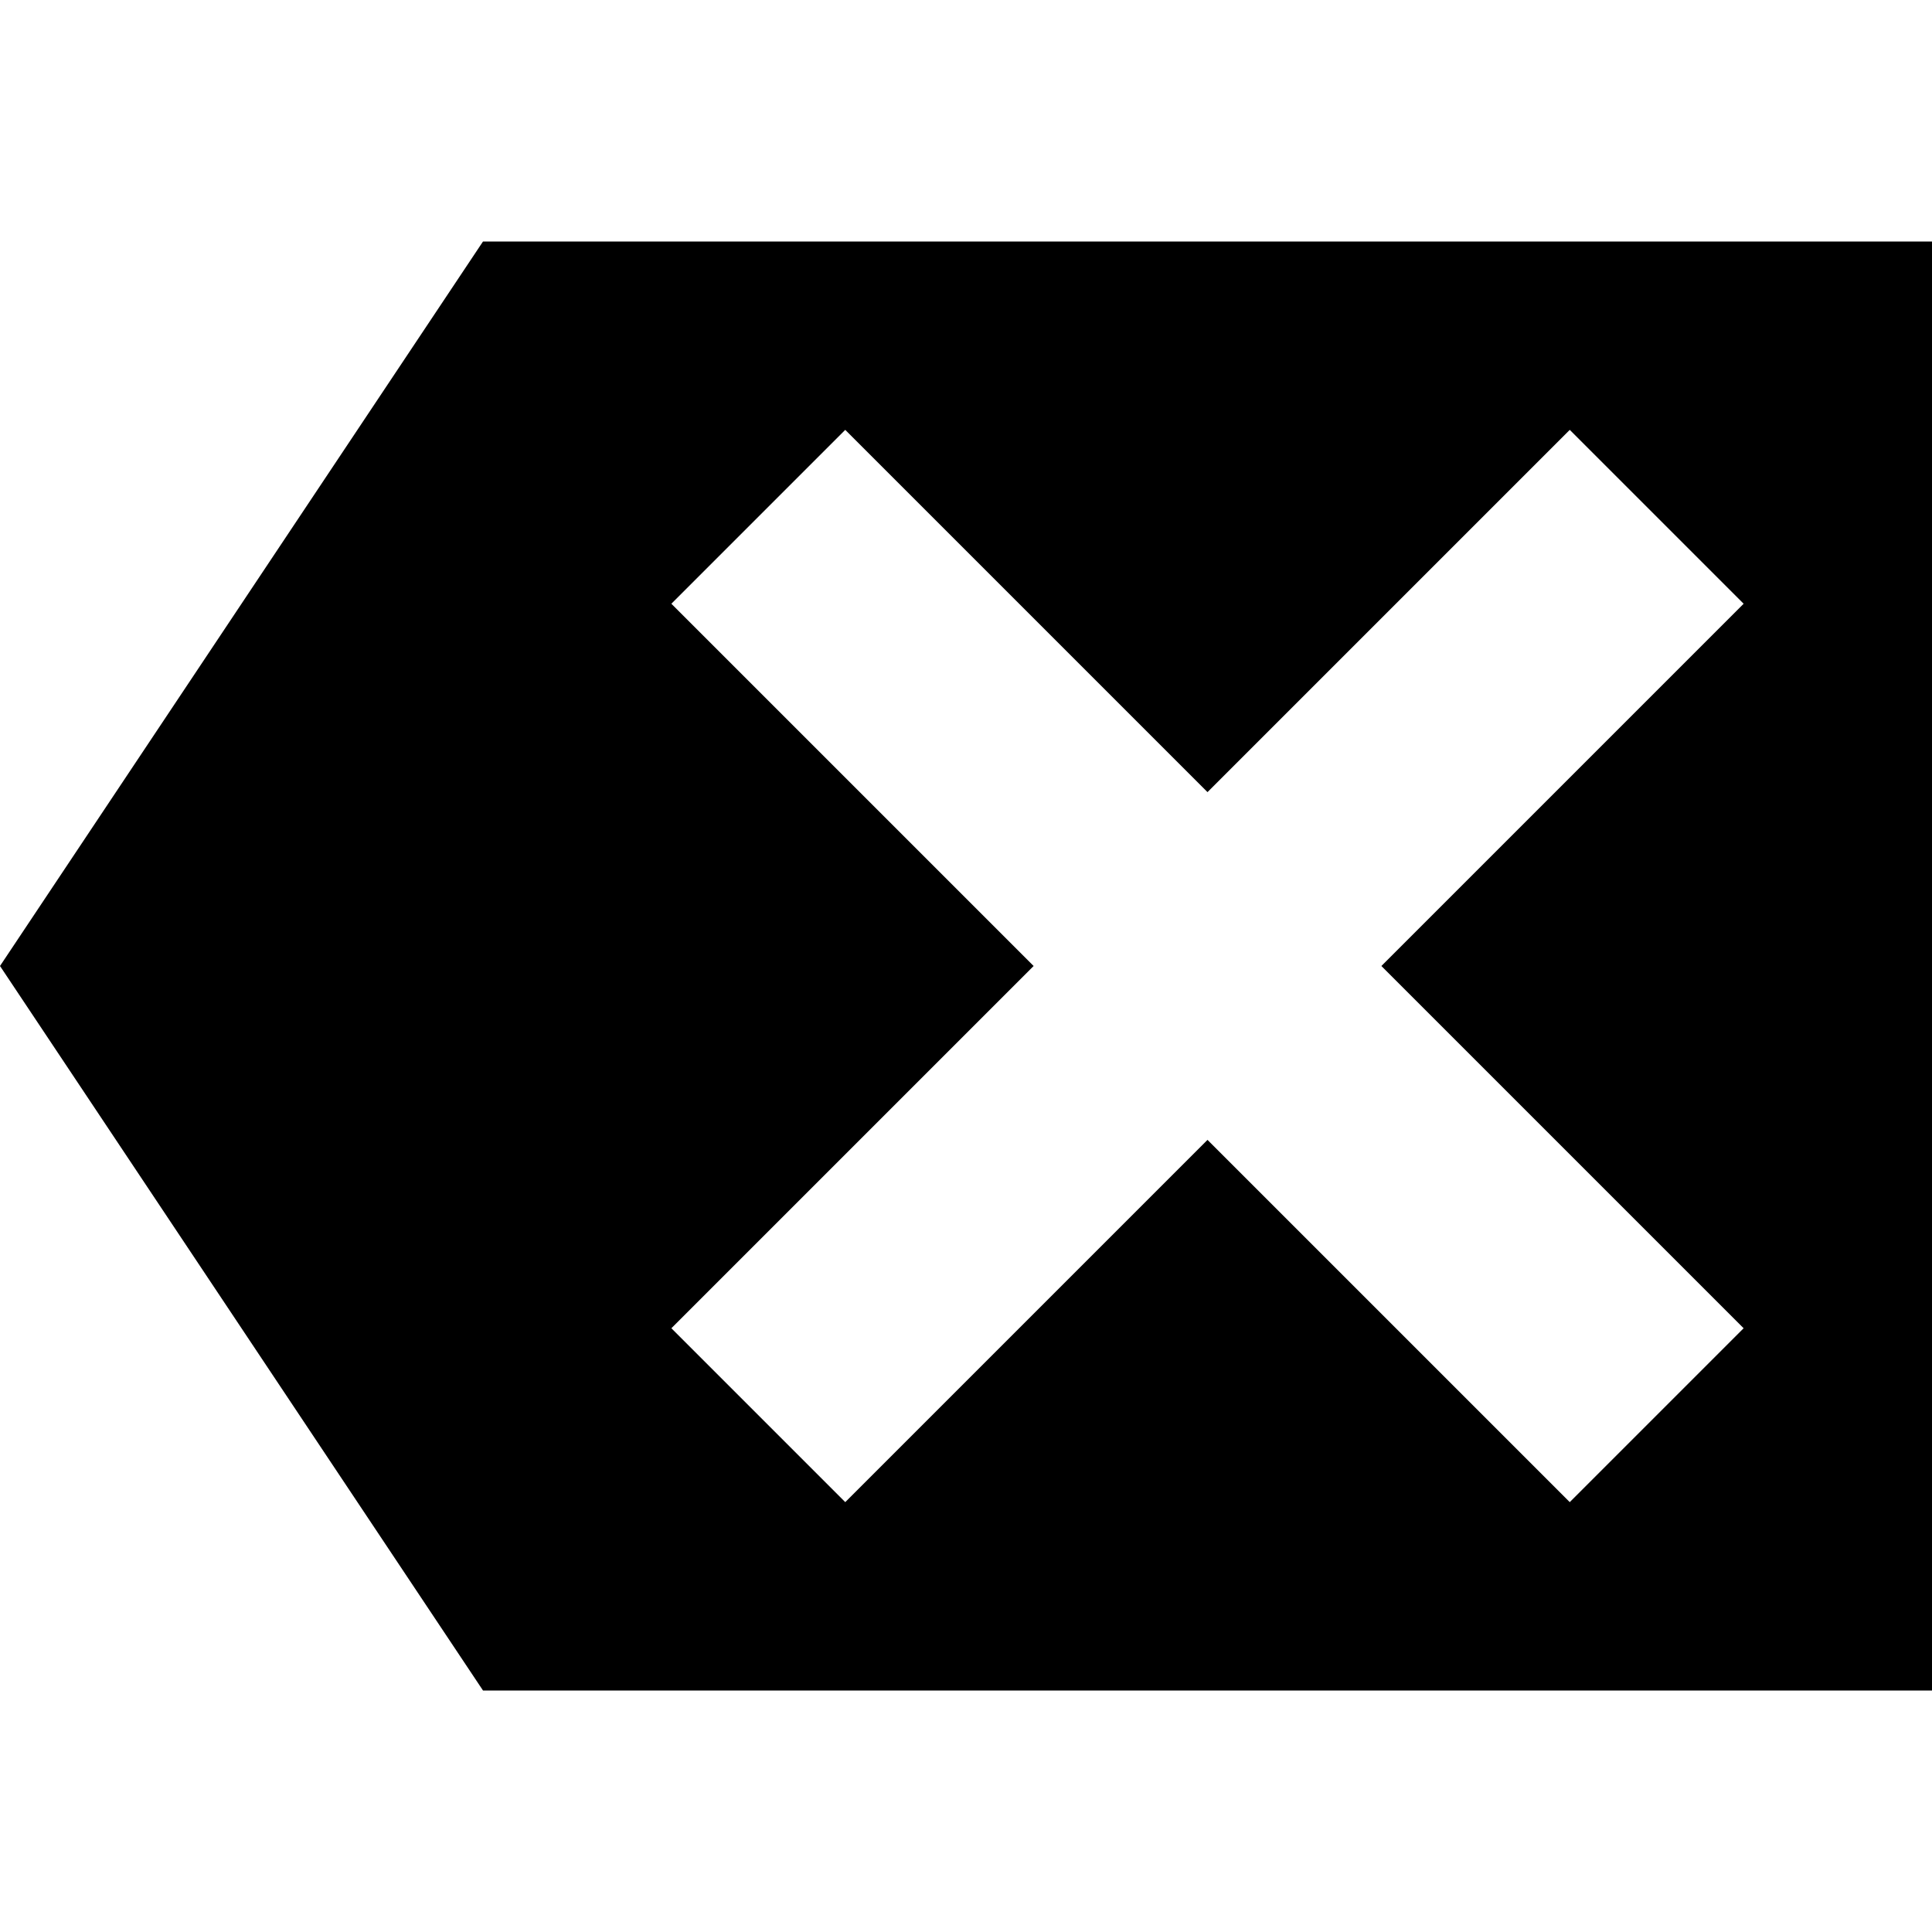
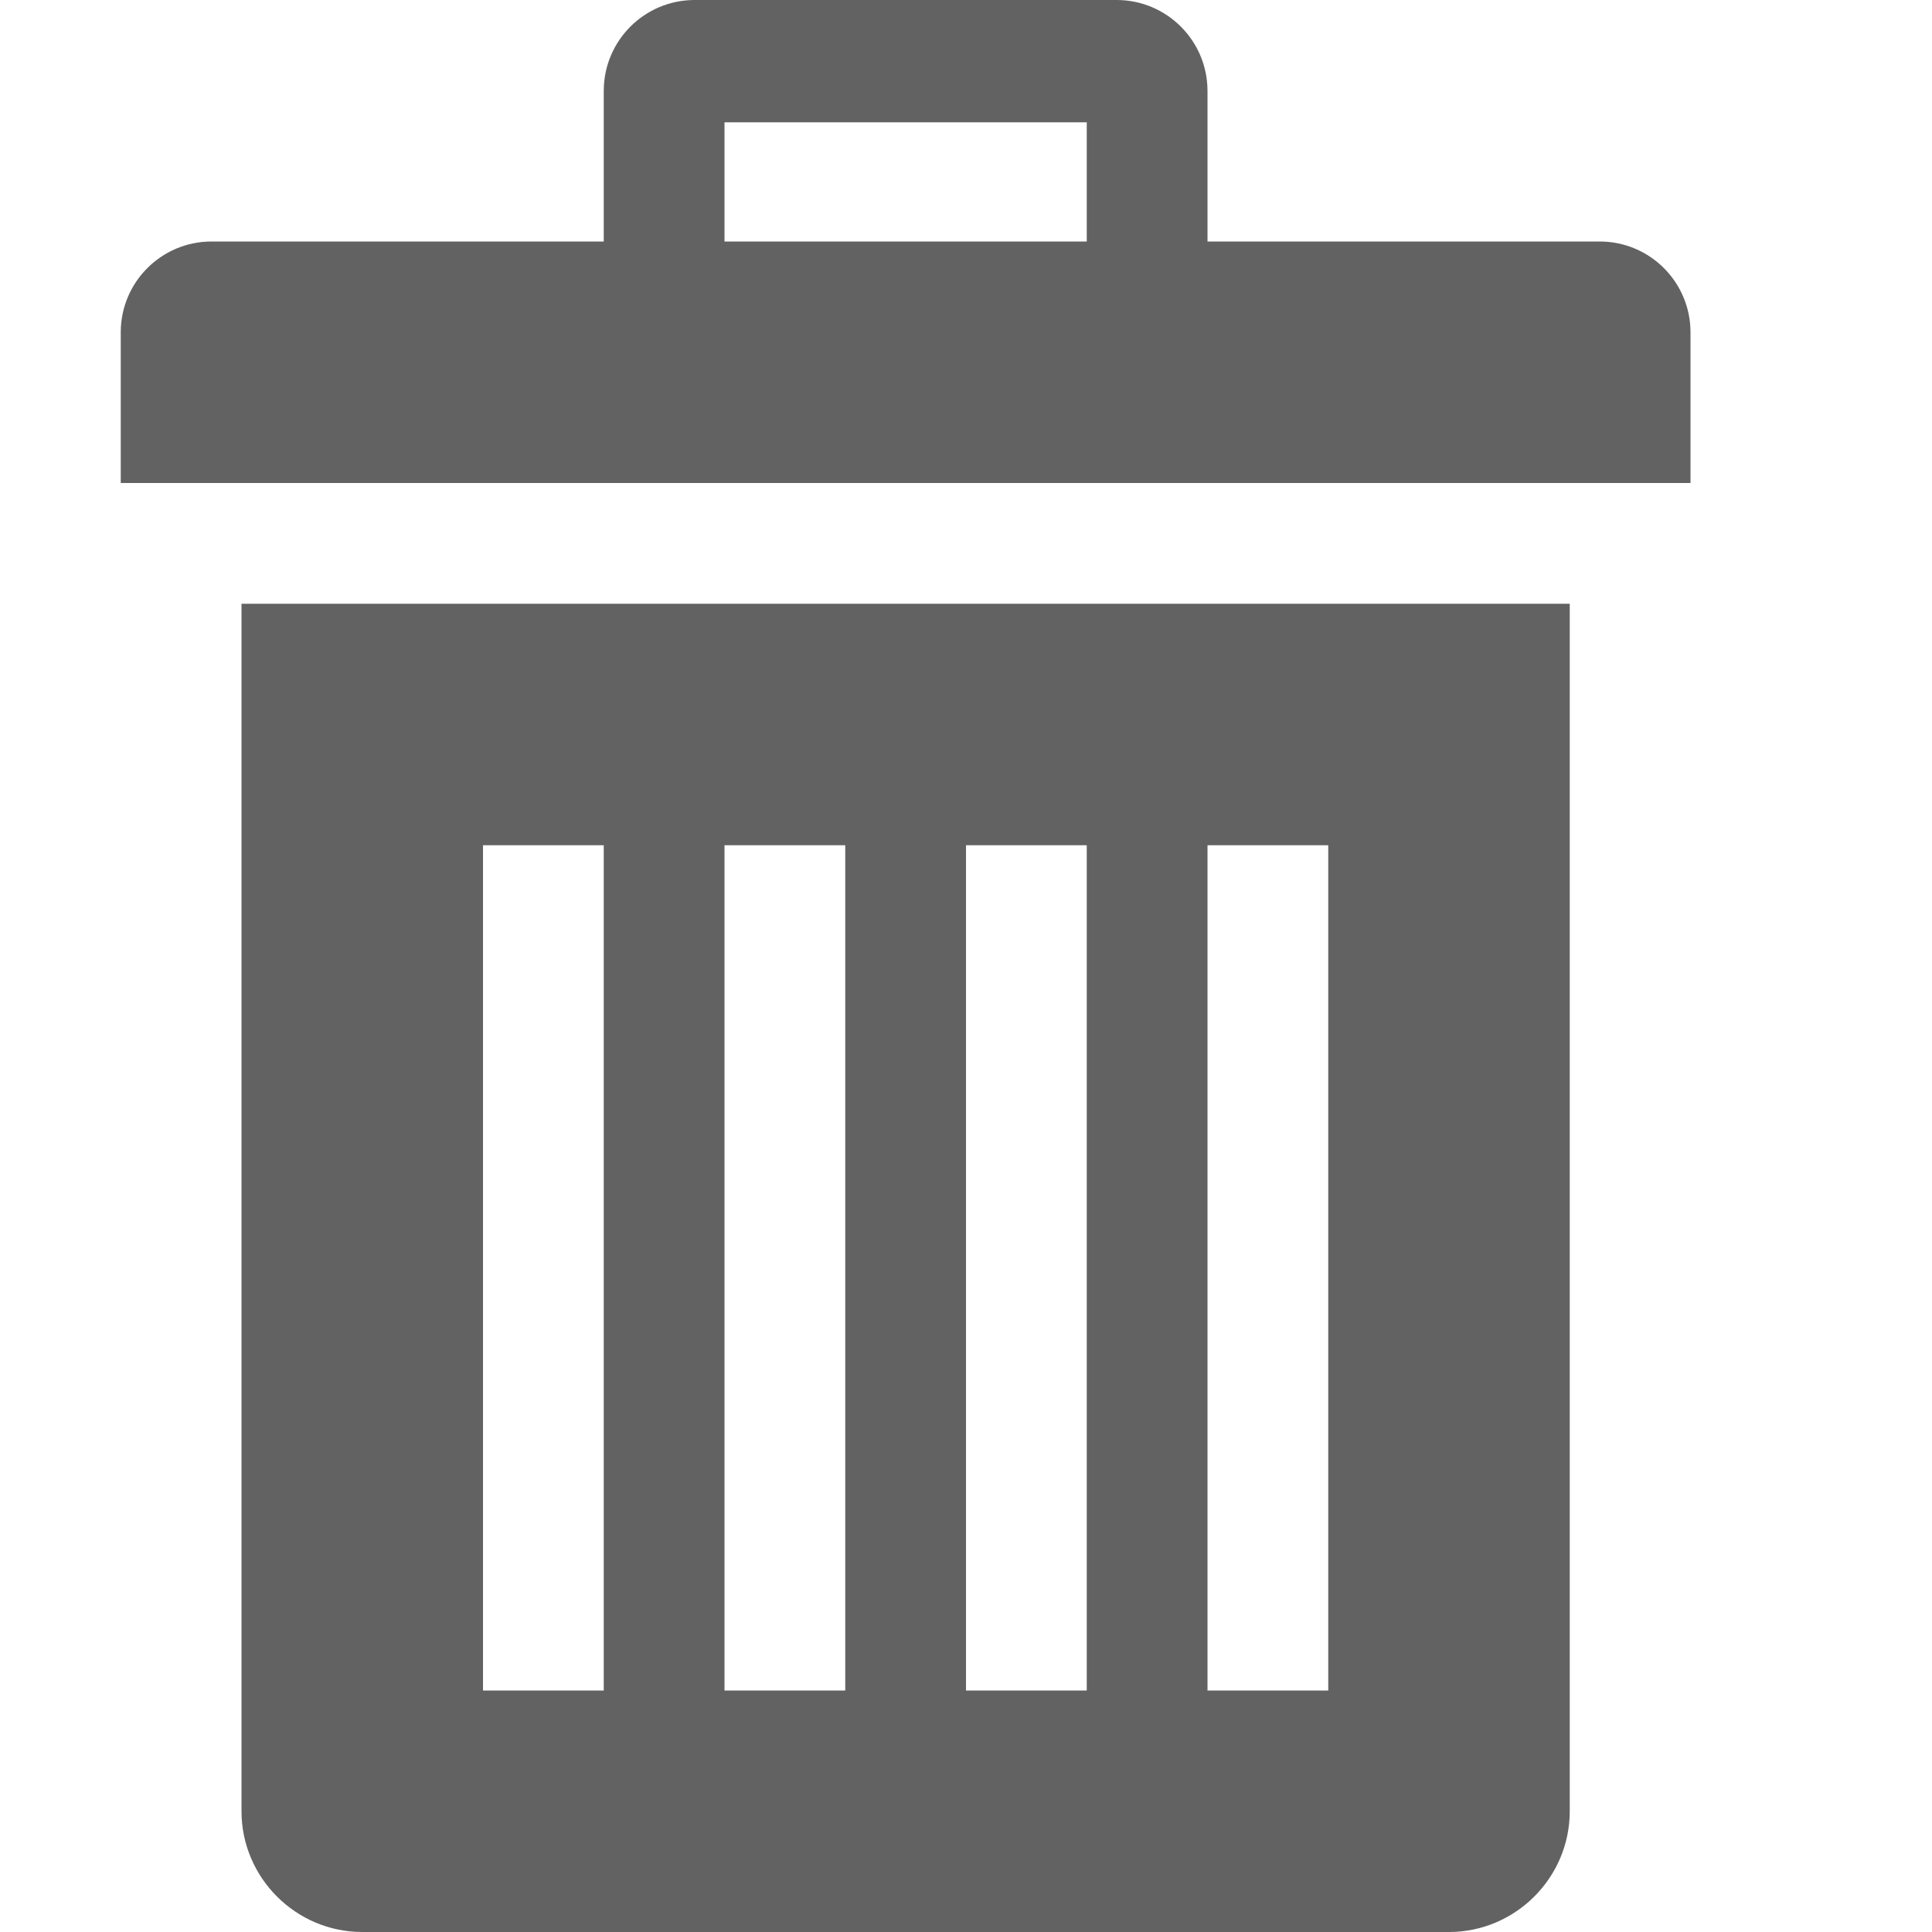
- <svg xmlns="http://www.w3.org/2000/svg" width="8" height="8" viewBox="0 0 8 8">
-   <path d="M2 0l-2 3 2 3h6v-6h-6zm1.5.78l1.5 1.5 1.5-1.5.72.72-1.5 1.5 1.5 1.5-.72.72-1.5-1.5-1.5 1.5-.72-.72 1.5-1.5-1.5-1.5.72-.72z" transform="translate(0 1)" />
+ <svg xmlns="http://www.w3.org/2000/svg" aria-hidden="true" width="16" height="16" style="-ms-transform: rotate(360deg); -webkit-transform: rotate(360deg); transform: rotate(360deg);" preserveAspectRatio="xMidYMid meet" viewBox="0 0 16 16">
+   <path d="M2 5v10c0 .55.45 1 1 1h9c.55 0 1-.45 1-1V5H2zm3 9H4V7h1v7zm2 0H6V7h1v7zm2 0H8V7h1v7zm2 0h-1V7h1v7z" fill="#626262" />
+   <path d="M13.25 2H10V.75A.753.753 0 0 0 9.25 0h-3.5A.753.753 0 0 0 5 .75V2H1.75a.752.752 0 0 0-.75.75V4h13V2.75a.752.752 0 0 0-.75-.75zM9 2H6v-.987h3V2z" fill="#626262" />
</svg>
